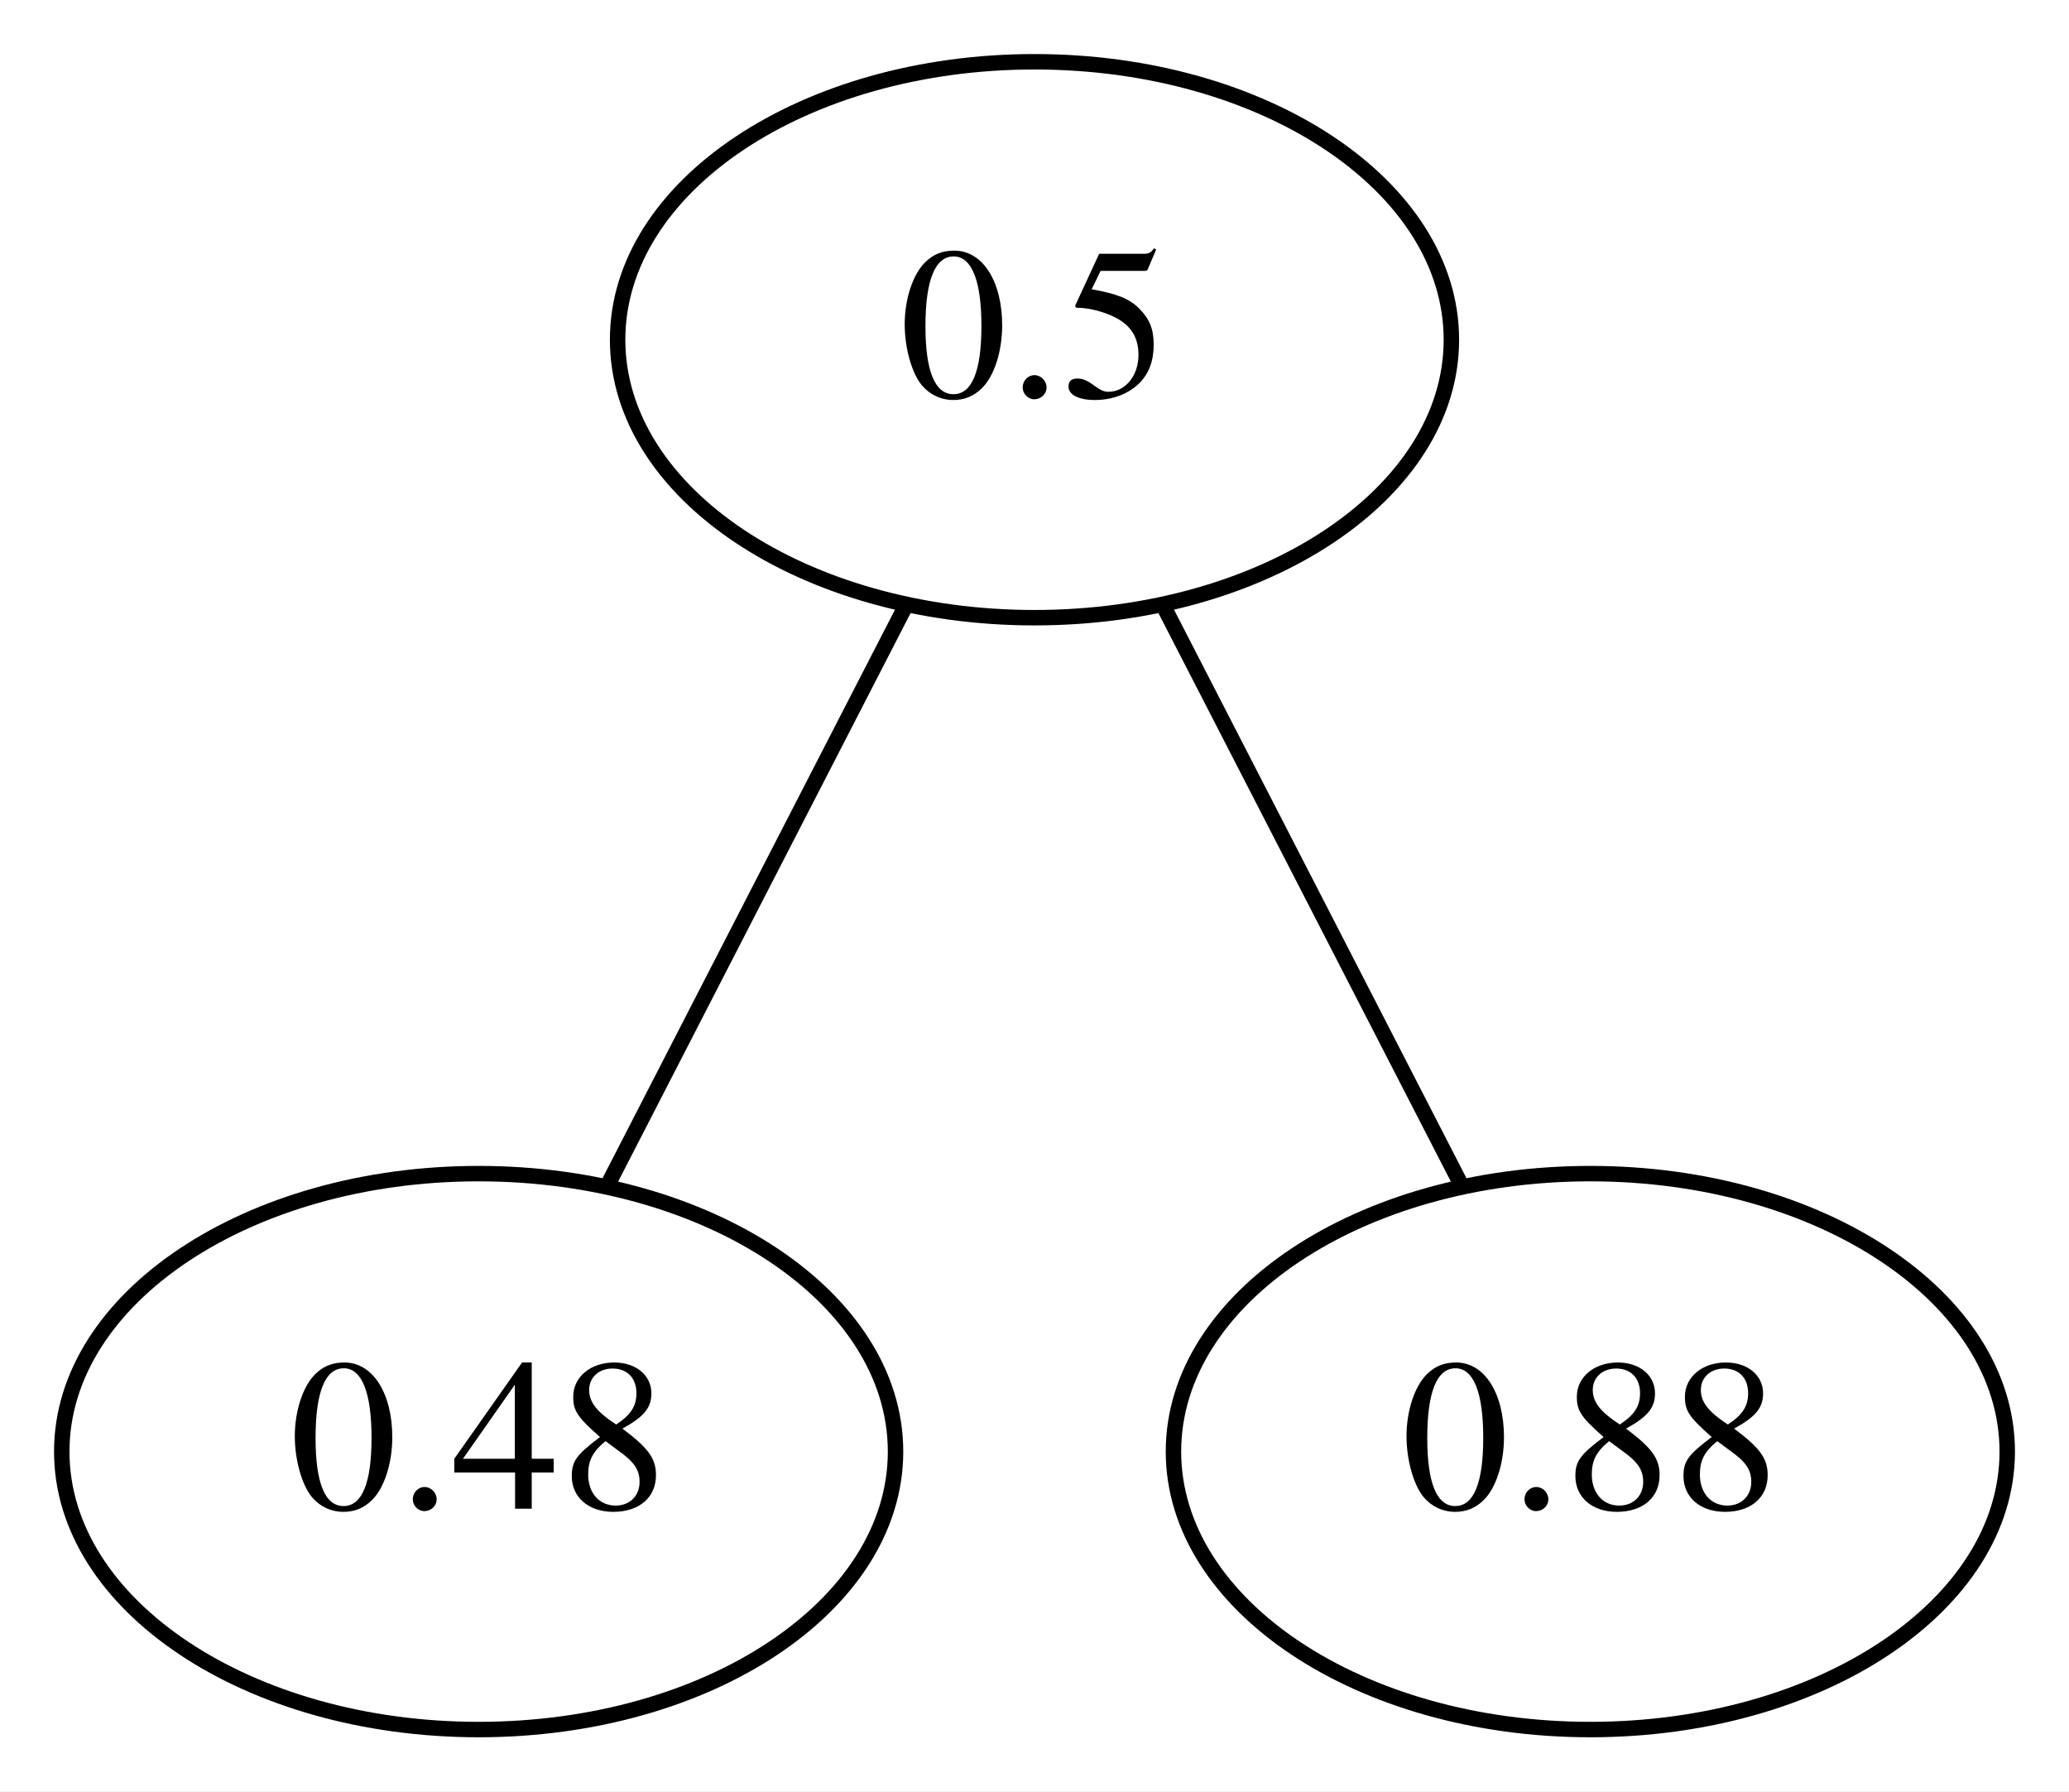
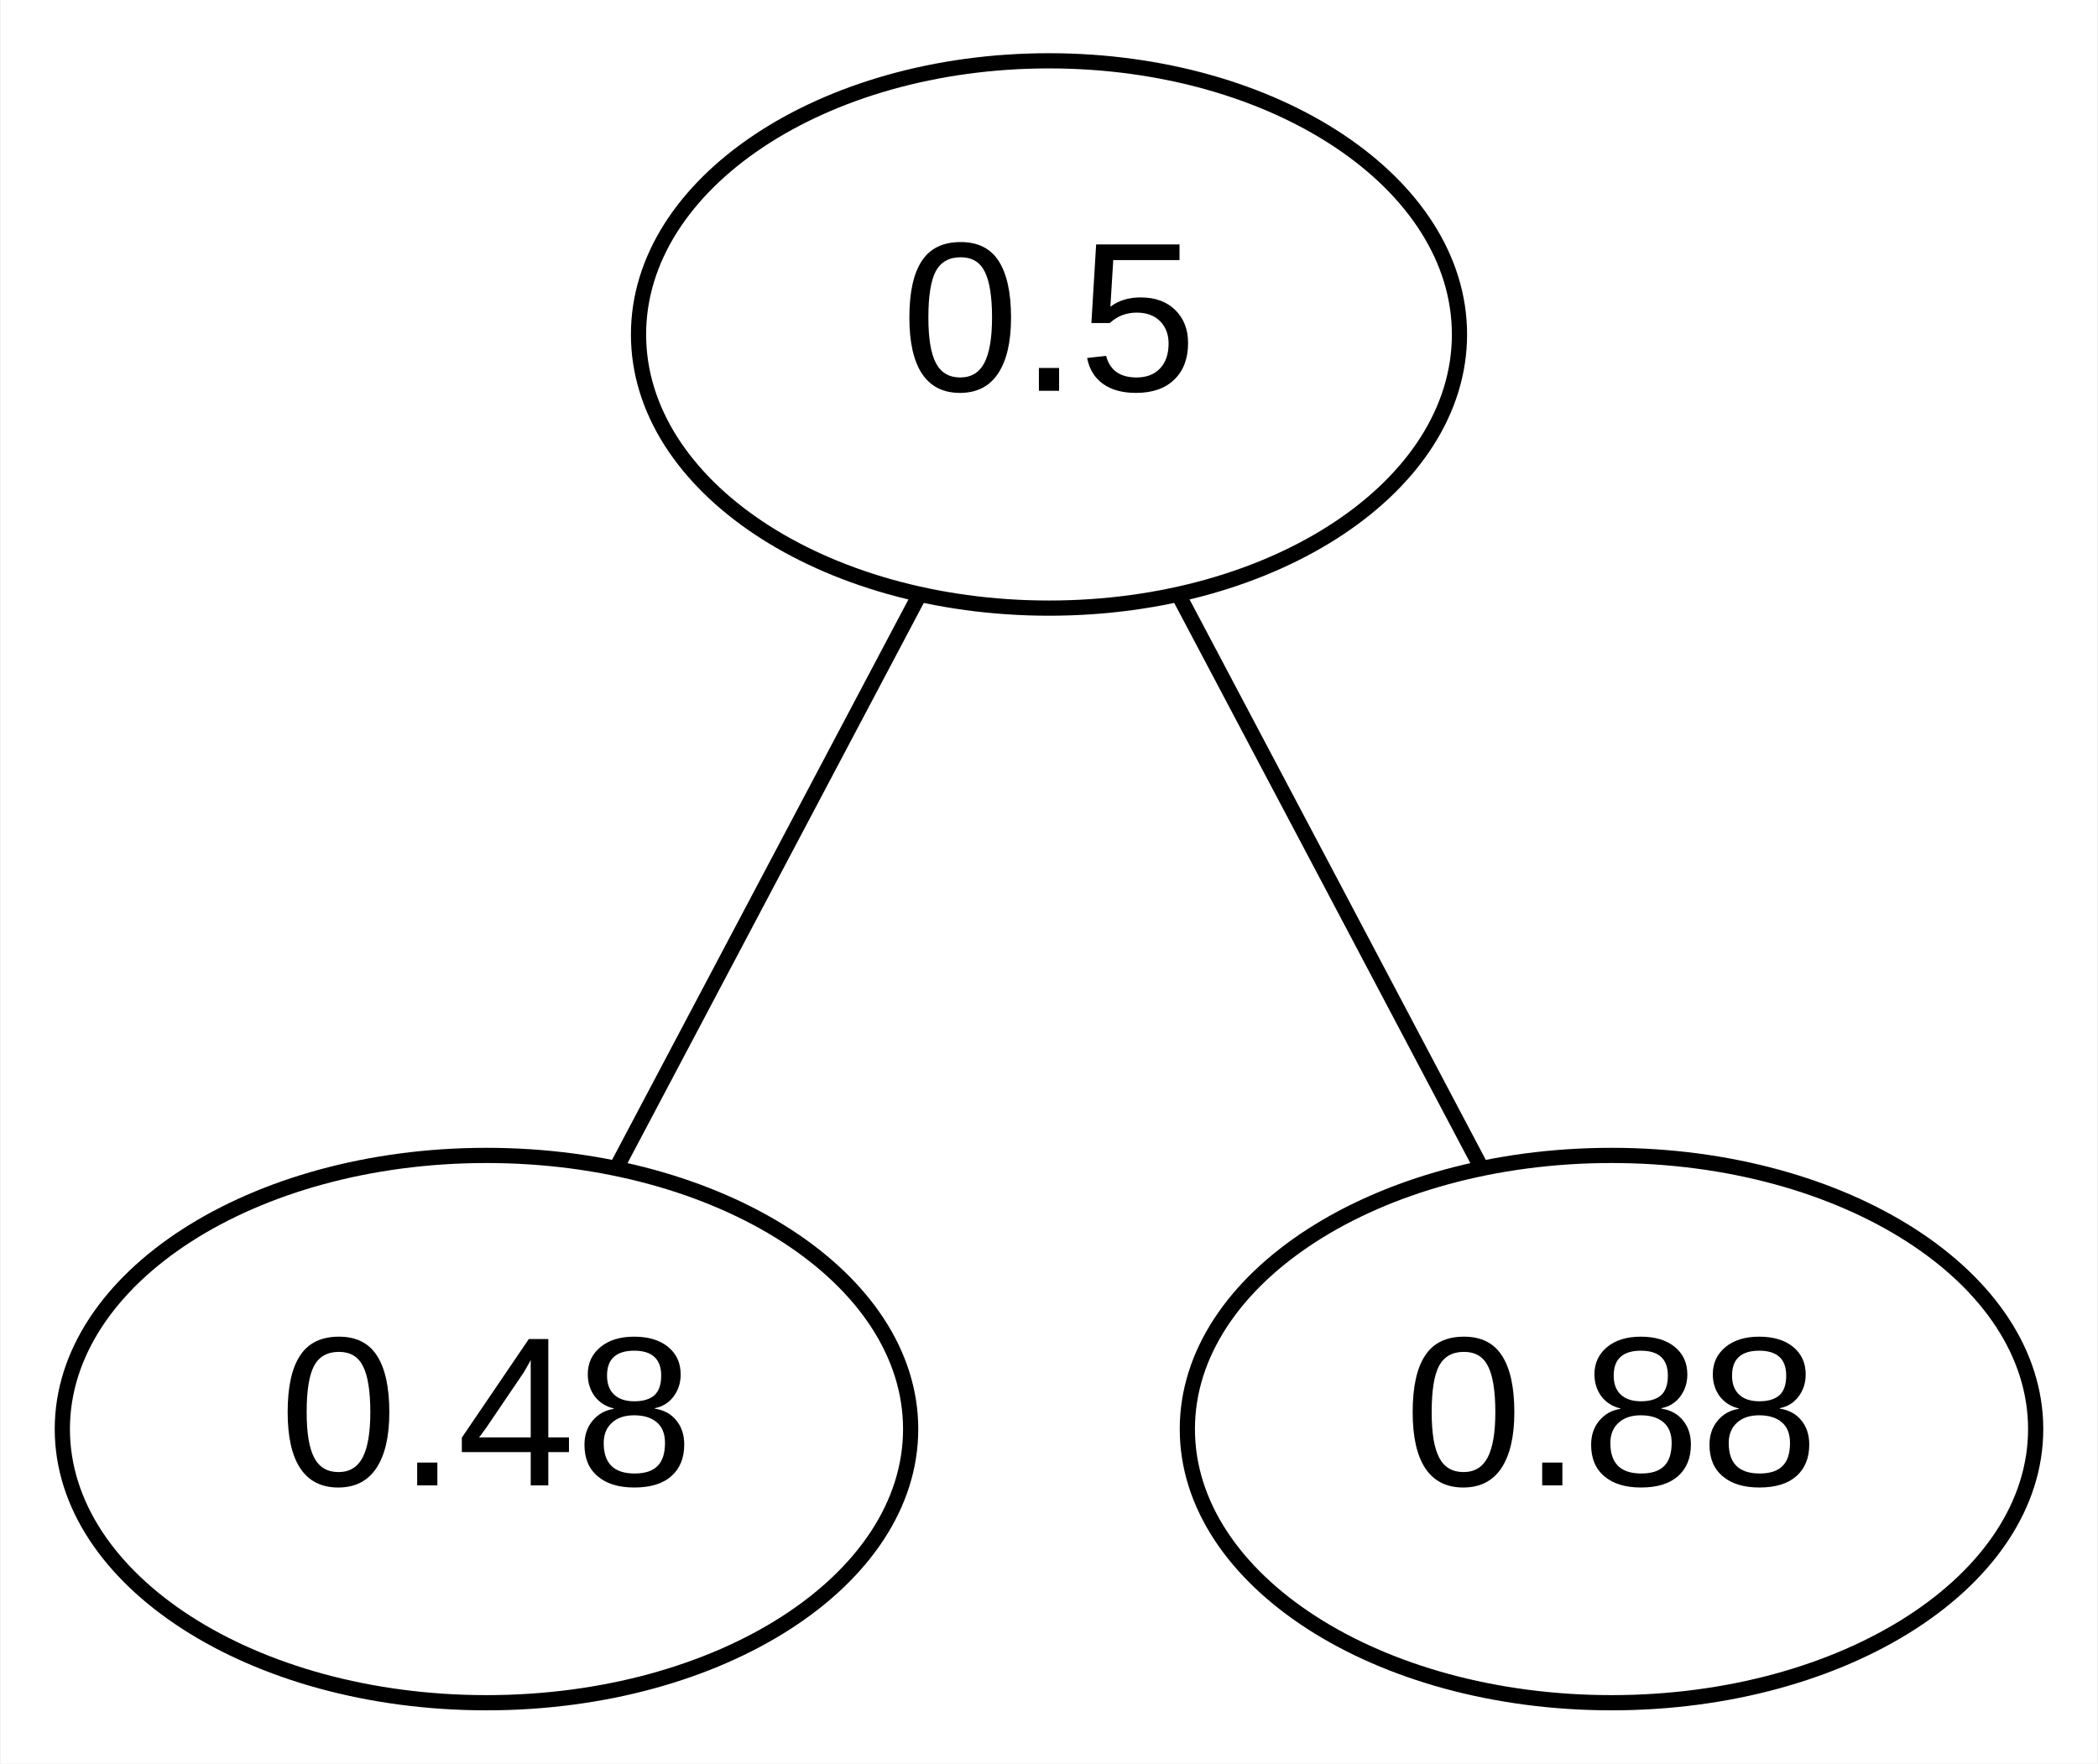
- <svg xmlns="http://www.w3.org/2000/svg" width="134pt" height="116pt" viewBox="0.00 0.00 134.00 116.00">
+ <svg xmlns="http://www.w3.org/2000/svg" width="138pt" height="116pt" viewBox="0.00 0.00 137.90 116.00">
  <g id="graph0" class="graph" transform="scale(1 1) rotate(0) translate(4 112)">
-     <polygon fill="white" stroke="transparent" points="-4,4 -4,-112 130,-112 130,4 -4,4" />
+     <polygon fill="white" stroke="transparent" points="-4,4 -4,-112 133.9,-112 133.9,4 -4,4" />
    <g id="node1" class="node">
-       <ellipse fill="none" stroke="black" cx="63" cy="-90" rx="27" ry="18" />
-       <text text-anchor="middle" x="63" y="-86.3" font-family="Times,serif" font-size="14.00">0.5</text>
+       <ellipse fill="none" stroke="black" cx="64.95" cy="-90" rx="27" ry="18" />
+       <text text-anchor="middle" x="64.95" y="-86.3" font-family="Arial" font-size="14.00">0.5</text>
    </g>
    <g id="node2" class="node">
-       <ellipse fill="none" stroke="black" cx="27" cy="-18" rx="27" ry="18" />
-       <text text-anchor="middle" x="27" y="-14.3" font-family="Times,serif" font-size="14.00">0.48</text>
+       <ellipse fill="none" stroke="black" cx="27.95" cy="-18" rx="27.9" ry="18" />
+       <text text-anchor="middle" x="27.95" y="-14.3" font-family="Arial" font-size="14.00">0.48</text>
    </g>
    <g id="edge1" class="edge">
-       <path fill="none" stroke="black" d="M54.65,-72.76C48.83,-61.46 41.11,-46.44 35.3,-35.15" />
+       <path fill="none" stroke="black" d="M56.37,-72.76C50.39,-61.46 42.45,-46.44 36.48,-35.15" />
    </g>
    <g id="node3" class="node">
-       <ellipse fill="none" stroke="black" cx="99" cy="-18" rx="27" ry="18" />
-       <text text-anchor="middle" x="99" y="-14.3" font-family="Times,serif" font-size="14.00">0.88</text>
+       <ellipse fill="none" stroke="black" cx="101.95" cy="-18" rx="27.9" ry="18" />
+       <text text-anchor="middle" x="101.95" y="-14.3" font-family="Arial" font-size="14.00">0.88</text>
    </g>
    <g id="edge2" class="edge">
-       <path fill="none" stroke="black" d="M71.35,-72.76C77.17,-61.46 84.89,-46.44 90.7,-35.15" />
+       <path fill="none" stroke="black" d="M73.53,-72.76C79.51,-61.46 87.45,-46.44 93.41,-35.15" />
    </g>
  </g>
</svg>
